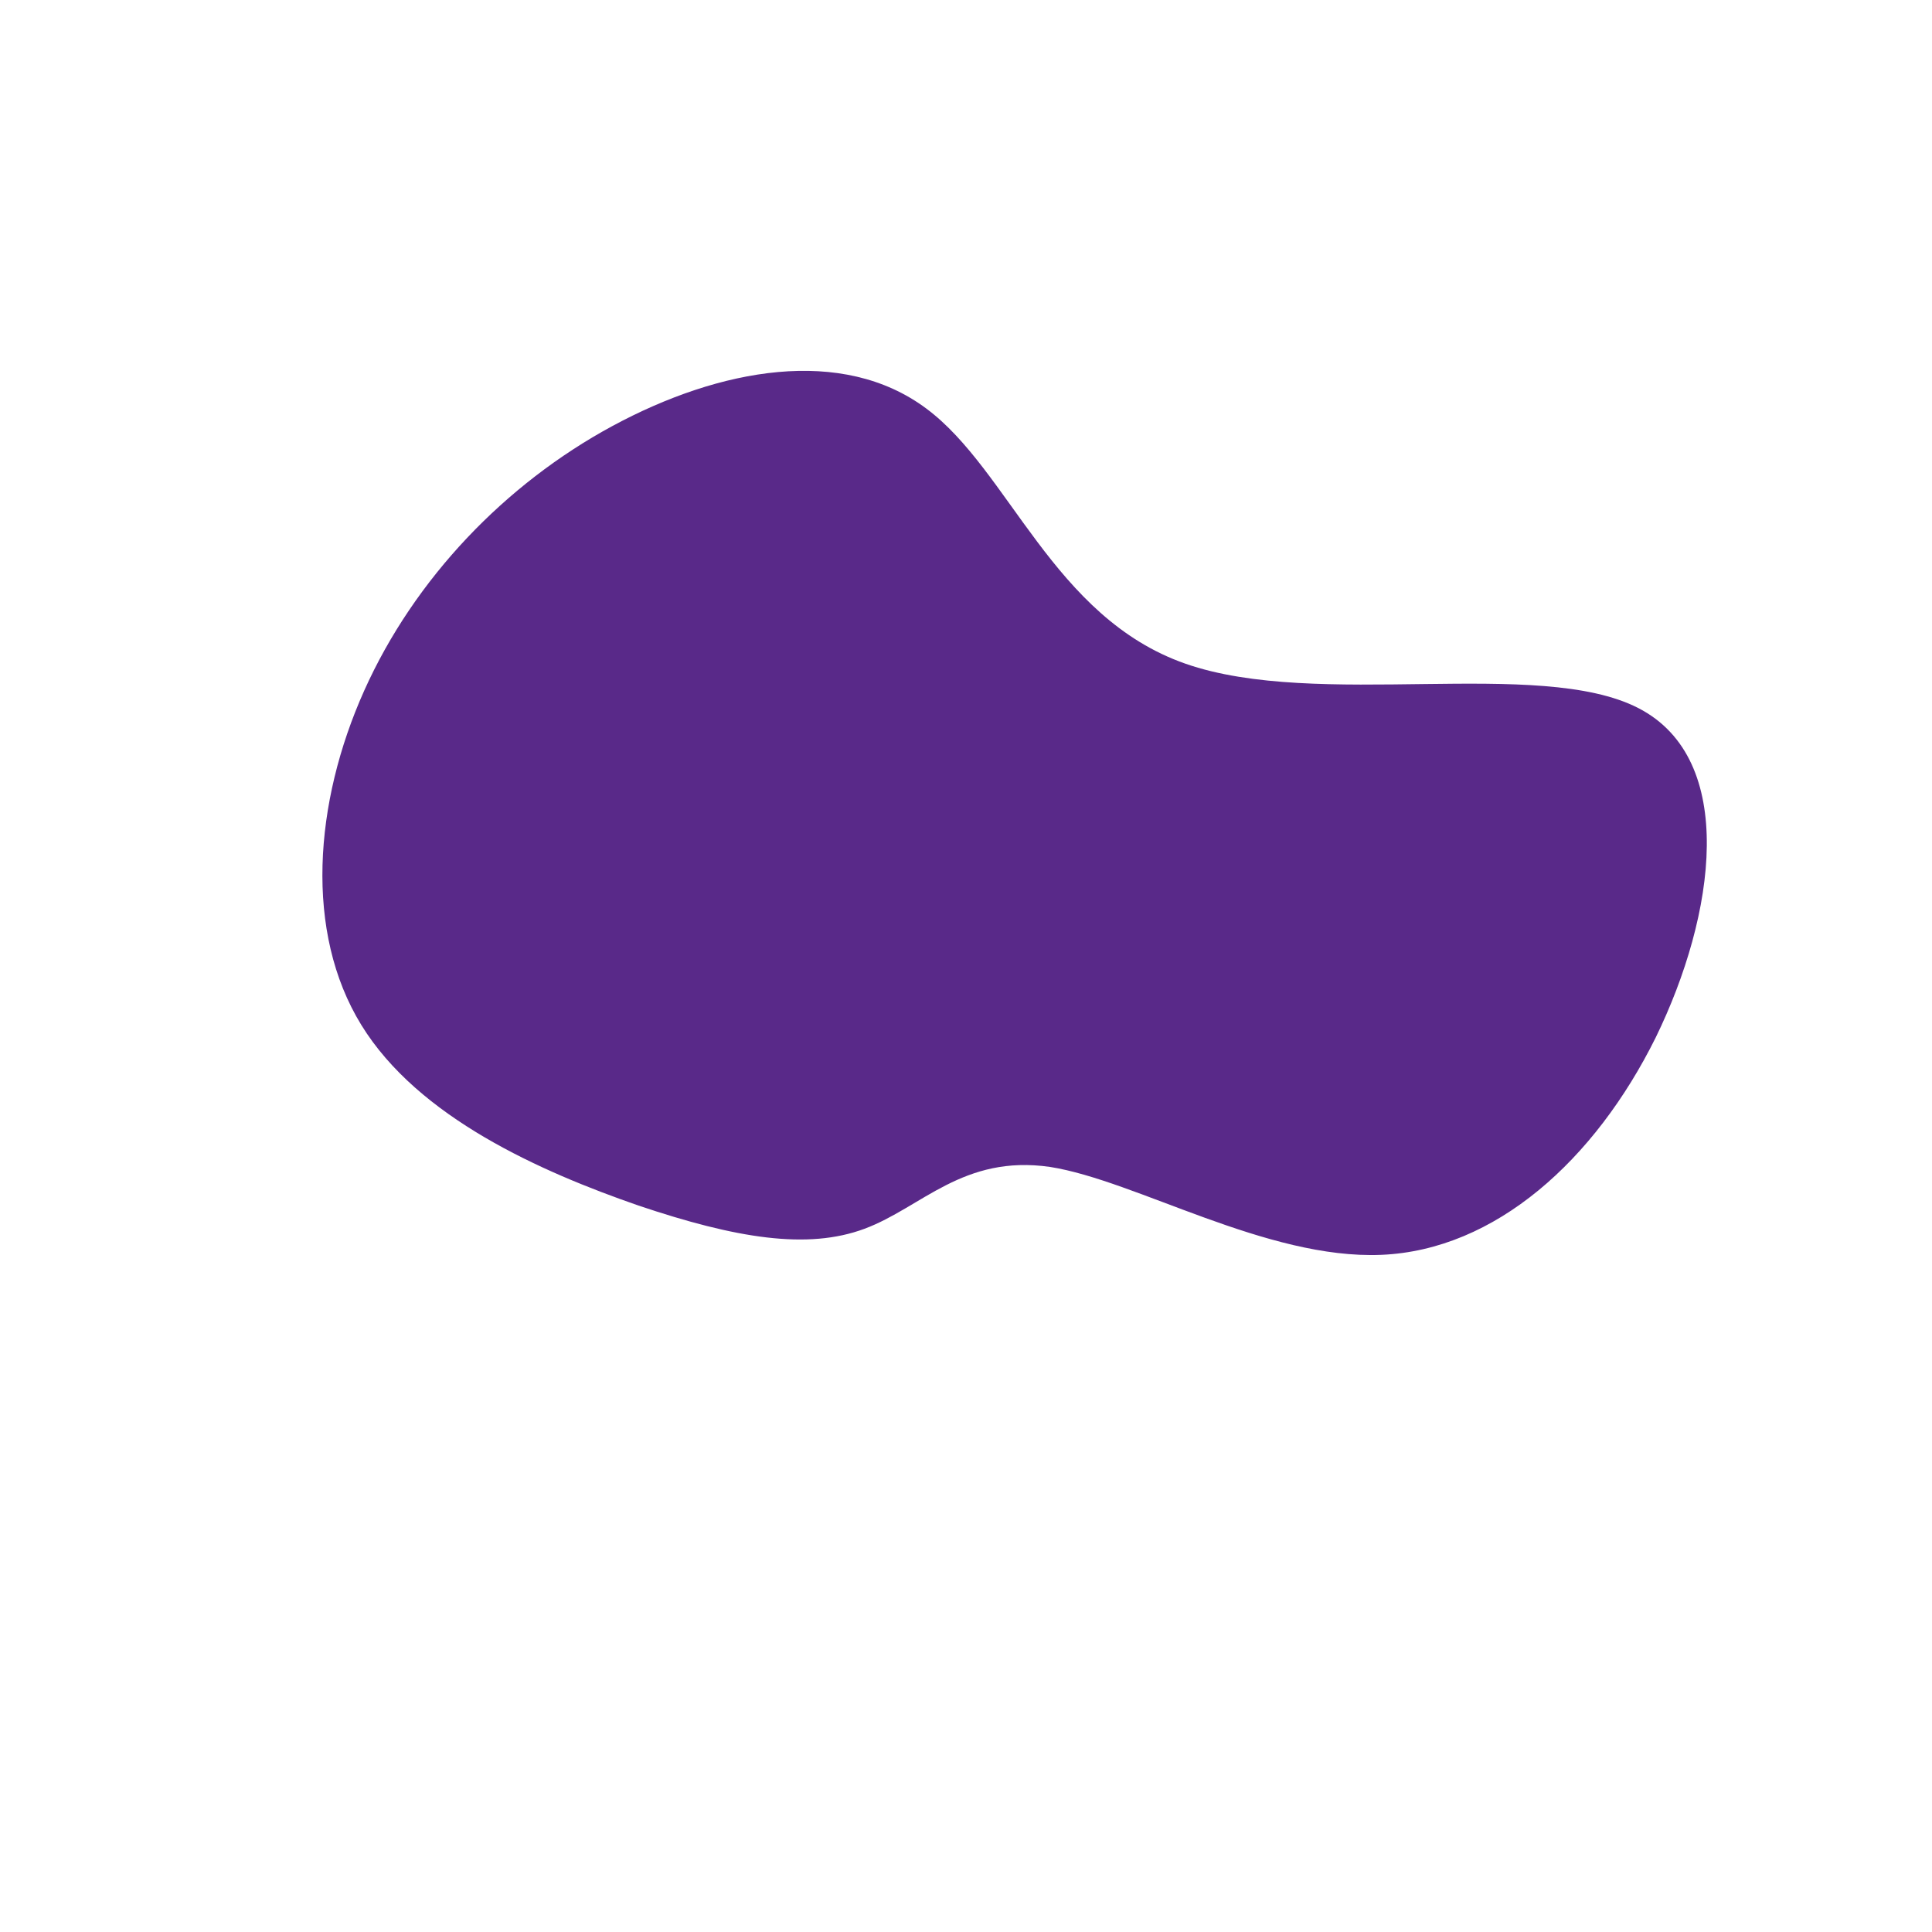
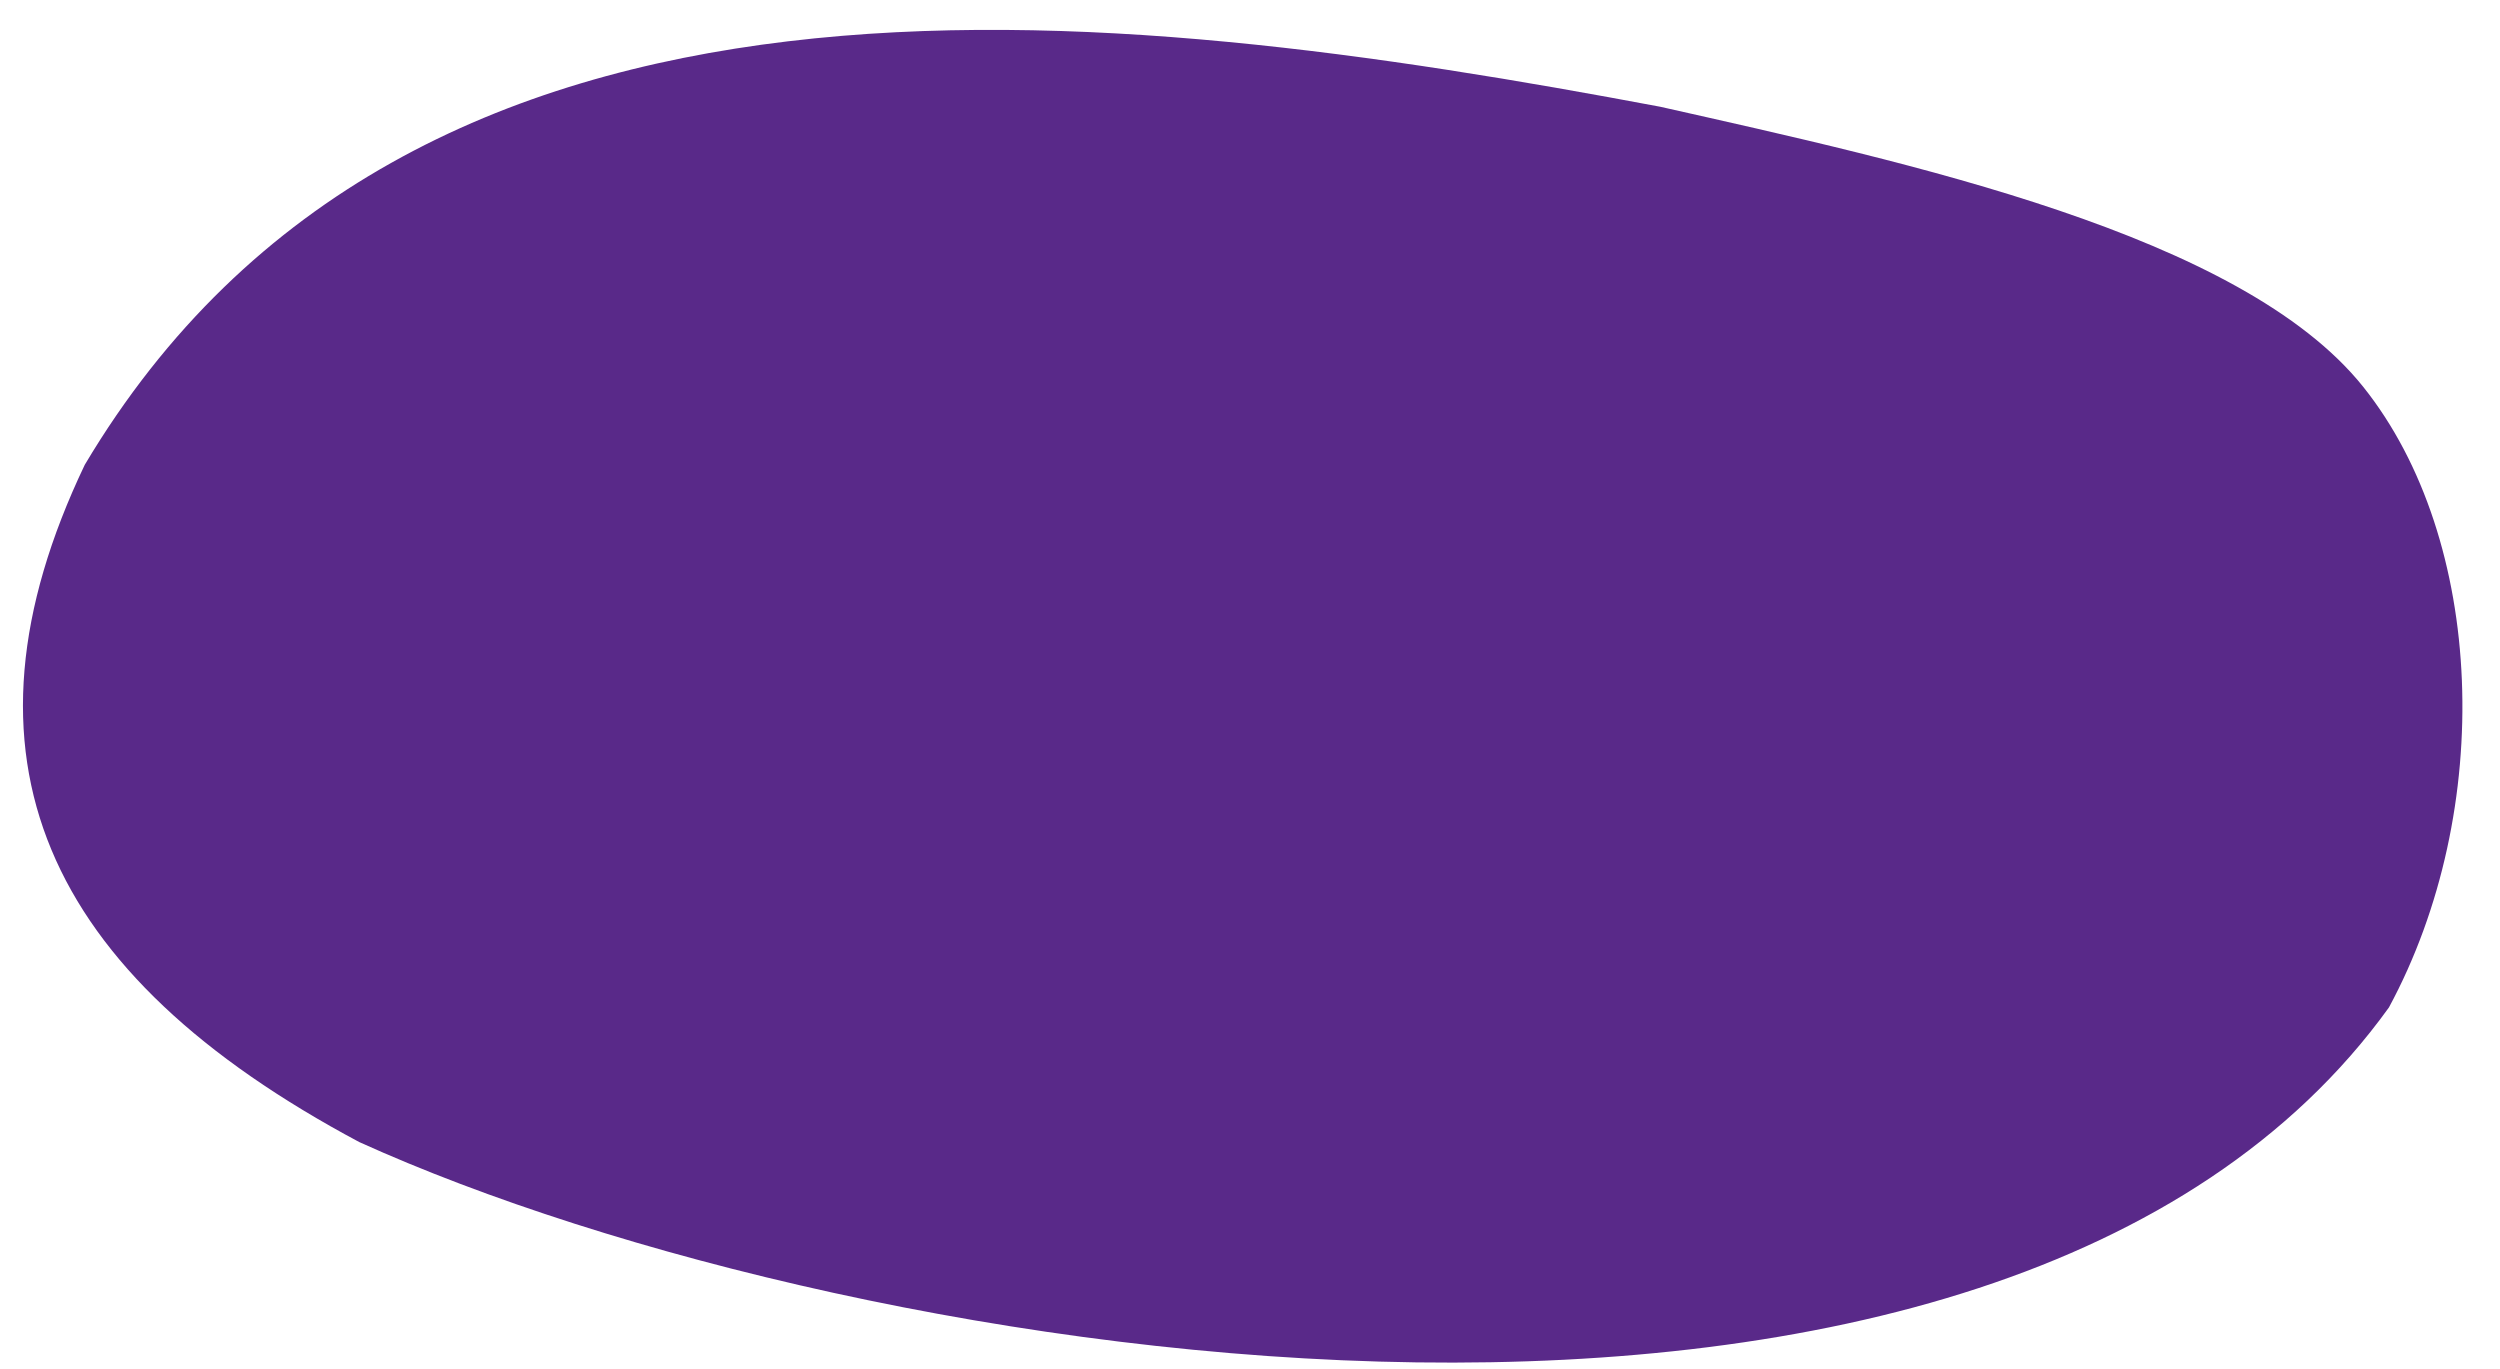
- <svg xmlns="http://www.w3.org/2000/svg" viewBox="0 0 200 200">
-   <path fill="#592989" d="M22.7,-31.3C36.4,-26.5,59.3,-32,69.6,-26.7C79.9,-21.4,77.6,-5.3,71.4,7.4C65.1,20.1,54.8,29.4,43,29.9C31.1,30.4,17.6,22.2,8.7,20.8C-0.3,19.5,-4.6,25,-10.5,27.2C-16.4,29.4,-23.8,28.2,-33.9,24.8C-44,21.3,-56.7,15.7,-62.6,6.1C-68.5,-3.5,-67.5,-16.9,-62.3,-28.5C-57.1,-40.1,-47.7,-49.9,-36.6,-55.9C-25.5,-61.9,-12.8,-64.2,-4.1,-57.7C4.5,-51.3,9,-36.1,22.7,-31.3Z" transform="translate(100 100)" />
+ <svg xmlns="http://www.w3.org/2000/svg" viewBox="0 0 1279 700" version="1.1" id="svg2399" width="1279" height="700">
+   <defs id="defs2403" />
+   <path fill="#592989" d="m 849.396,54.618 c 127.14,28.633 297.206,65.213 359.624,143.281 62.514,78.188 67.712,216.452 13.163,317.505 C 1023.384,791.584 440.268,700.515 183.804,584.286 22.233,498.121 -27.876,386.989 43.373,237.784 210.28,-42.627 567.083,1.53 849.396,54.618 Z" id="path2397" style="stroke-width:8.367" />
</svg>
